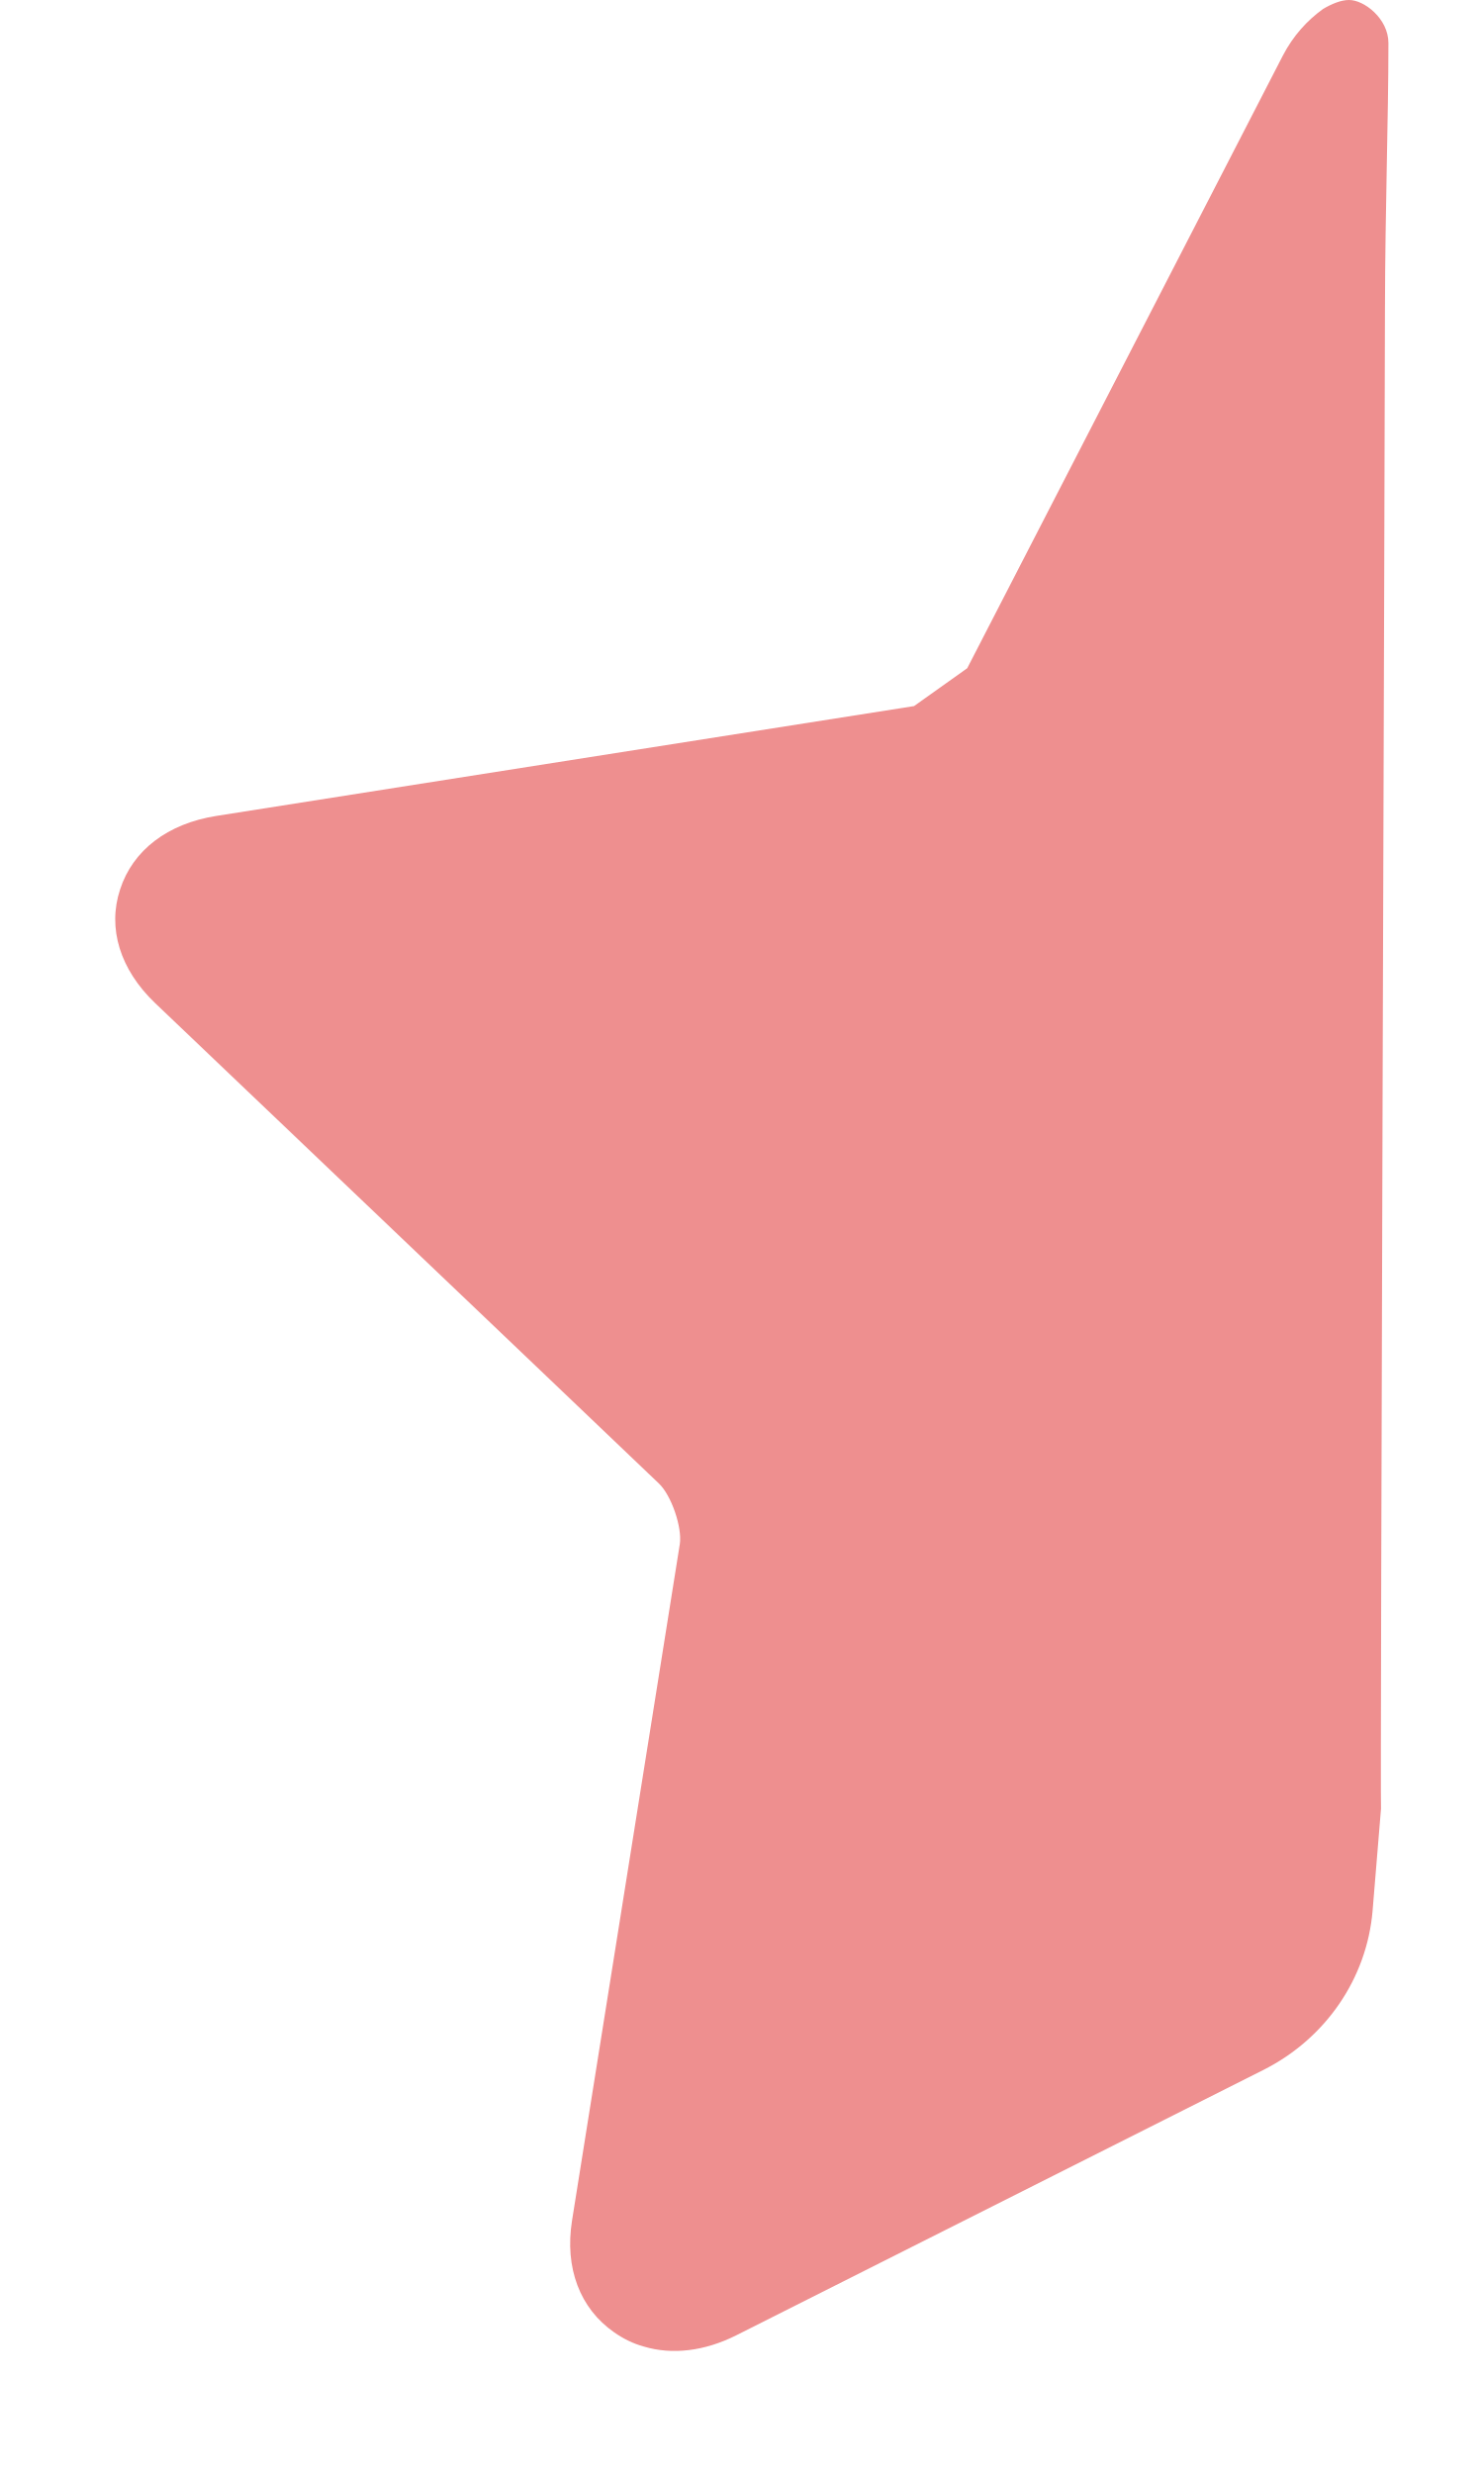
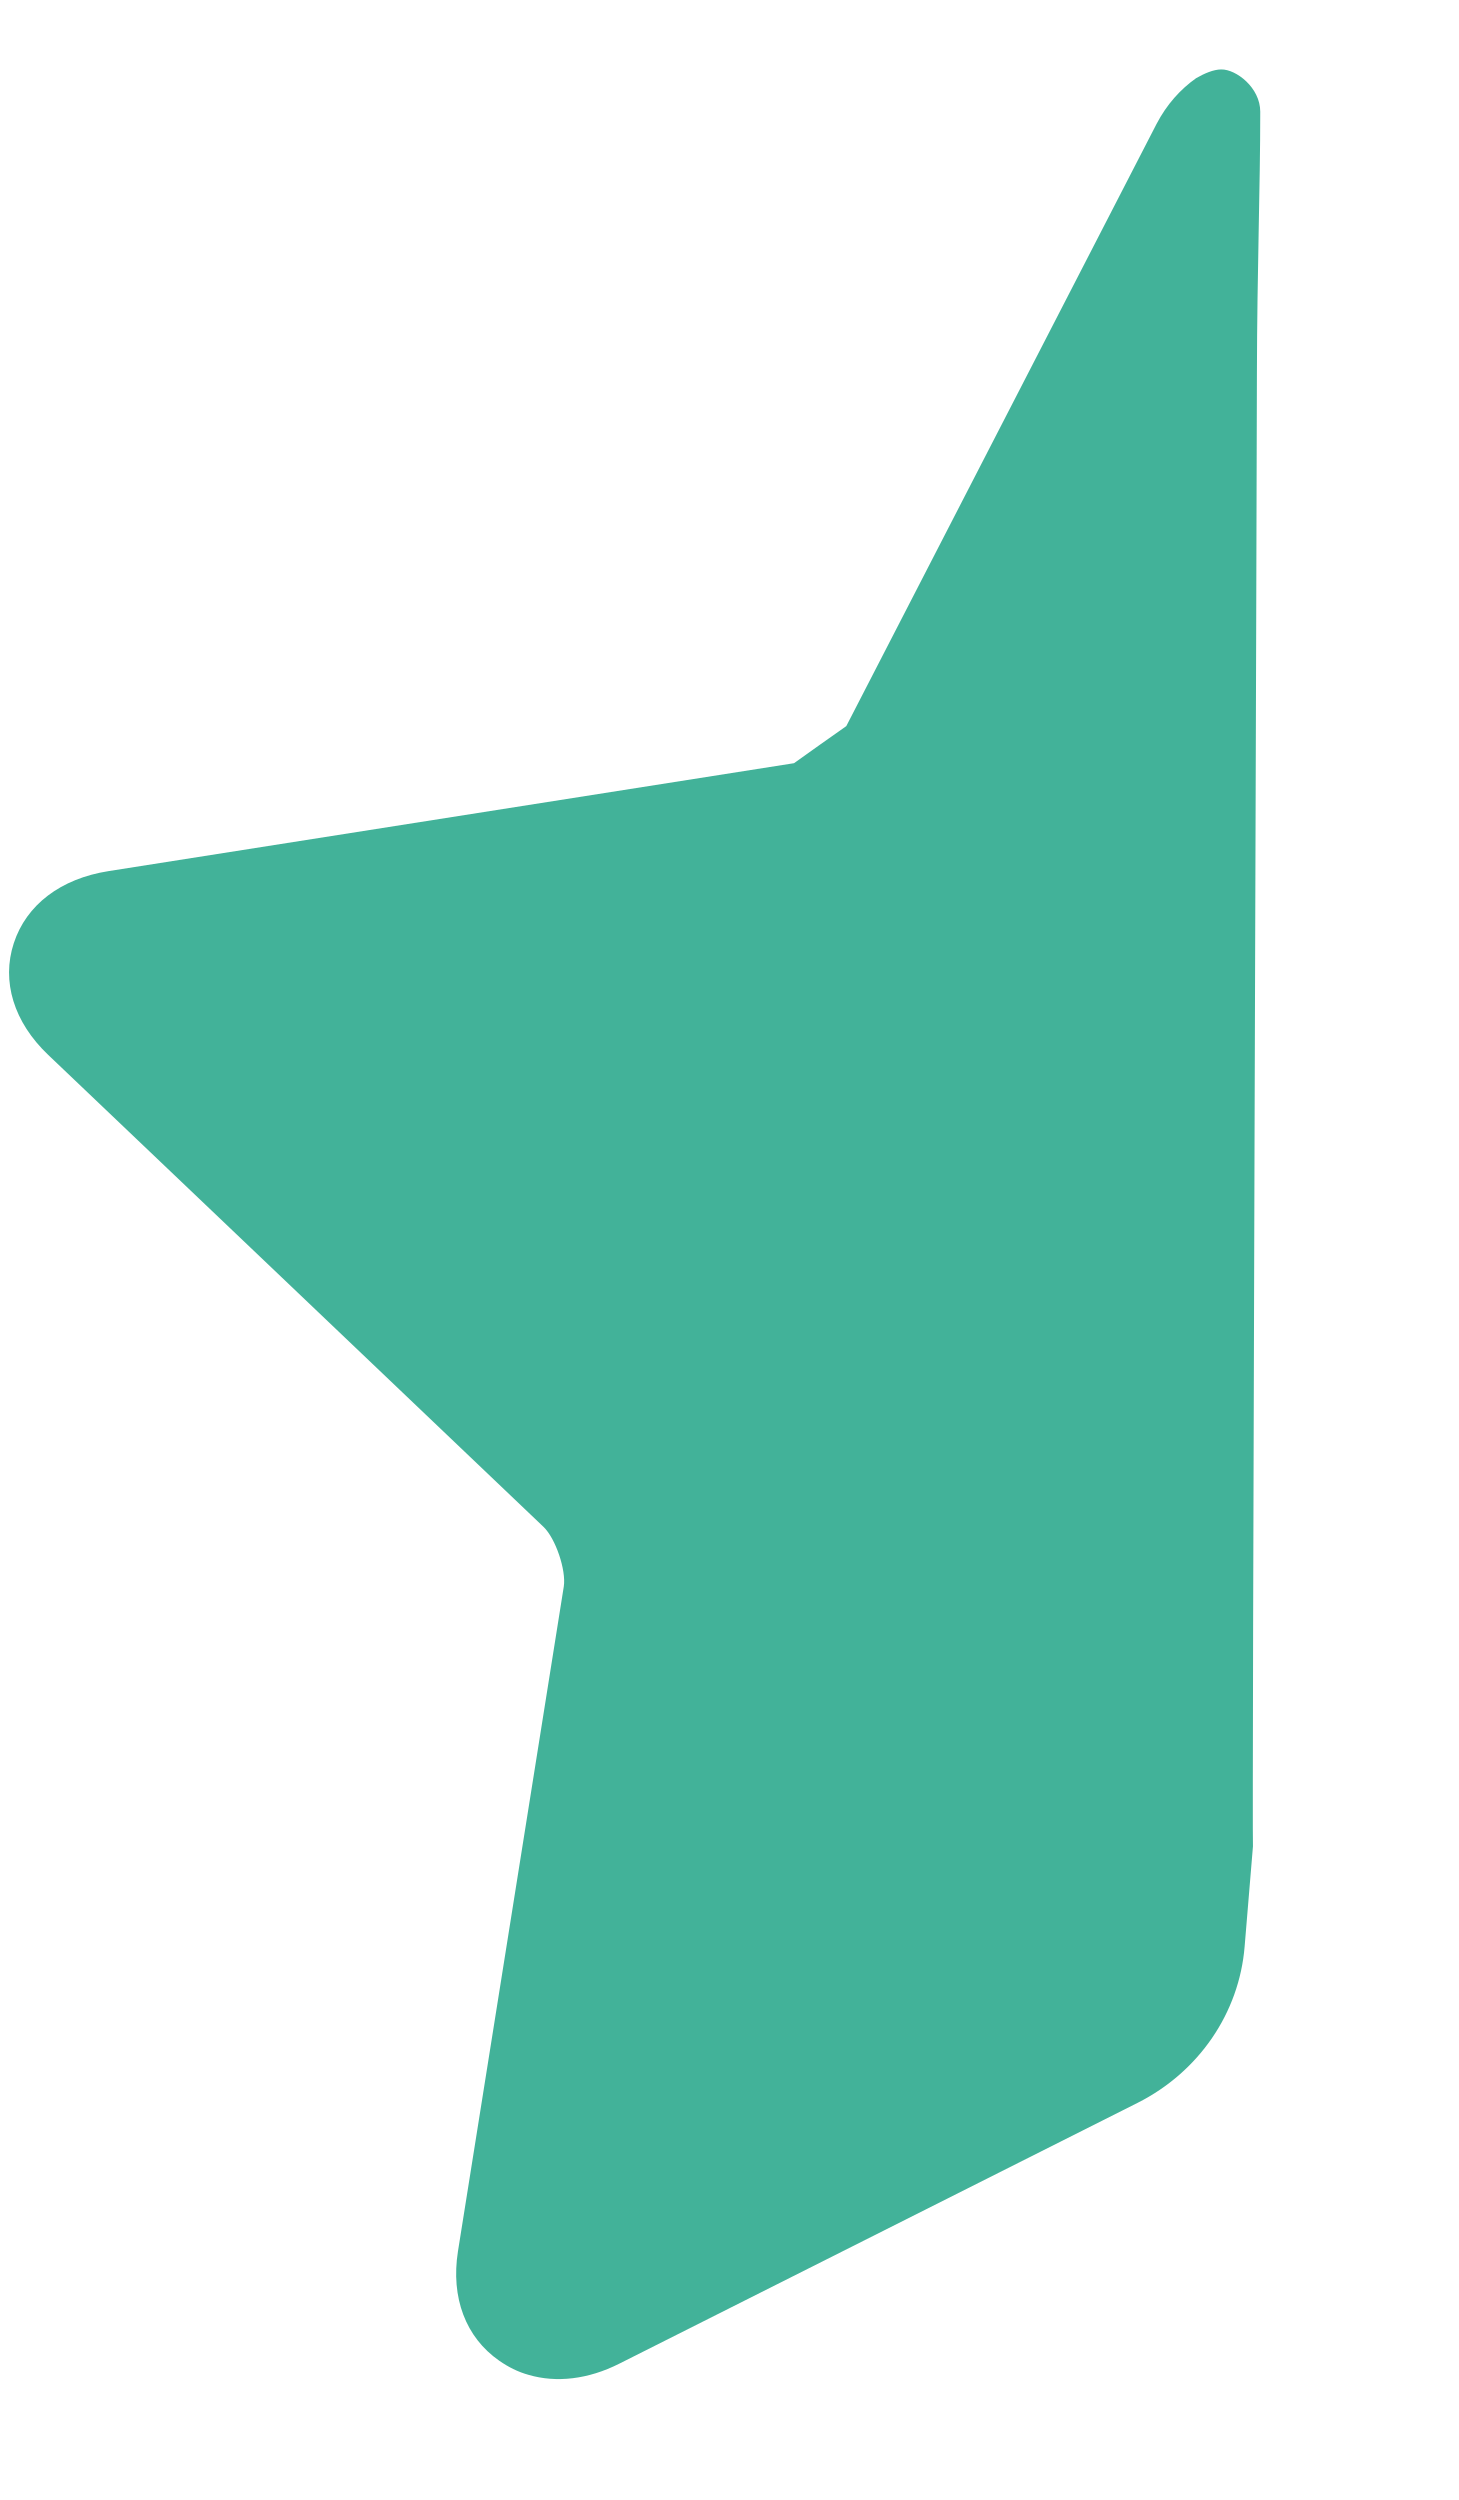
- <svg xmlns="http://www.w3.org/2000/svg" width="6px" height="10px" viewBox="0 0 6 10" version="1.1">
+ <svg xmlns="http://www.w3.org/2000/svg" width="7px" height="12px" viewBox="0 0 7 12" version="1.1">
  <defs />
-   <g id="Symbols" stroke="none" stroke-width="1" fill="none" fill-rule="evenodd">
-     <g id="rating" transform="translate(-51, -8)" fill="#EE8F8F">
-       <g id="Page-1">
-         <g transform="translate(2, 8)">
-           <g transform="translate(49.46559, 0)">
-             <path d="M4.884,0.036 C4.82,0.082 4.763,0.144 4.721,0.225 L3.445,2.701 C3.378,2.748 3.297,2.807 3.23,2.854 L0.409,3.298 C0.212,3.329 0.071,3.437 0.02,3.595 C-0.032,3.752 0.02,3.919 0.161,4.054 L1.121,4.969 C1.195,5.039 2.133,5.934 2.198,5.996 C2.249,6.044 2.293,6.174 2.283,6.241 L1.847,8.977 C1.817,9.167 1.879,9.331 2.017,9.427 C2.054,9.453 2.094,9.473 2.138,9.485 C2.252,9.519 2.383,9.504 2.512,9.439 L4.644,8.366 C4.895,8.239 5.061,7.996 5.084,7.723 L5.118,7.311 C5.114,7.255 5.134,1.638 5.134,1.251 C5.135,0.827 5.148,0.481 5.148,0.174 C5.148,0.075 5.049,-0.001 4.988,-1.99660806e-05 C4.956,-1.99660806e-05 4.918,0.016 4.884,0.036 Z" id="Fill-1" />
+   <g id="Landing-Page---Hotel" stroke="none" stroke-width="1" fill="none" fill-rule="evenodd">
+     <g id="Hotel-Landing-Page---Hotel-Note" transform="translate(-295, -229)" fill="#42B299">
+       <g id="rating" transform="translate(232, 214)">
+         <g transform="translate(3, 6)" id="Page-1">
+           <g transform="translate(2.333333, 9.333333)">
+             <g transform="translate(57.70986, 0)">
+               <path d="M5.698,0.042 C5.623,0.095 5.557,0.168 5.508,0.262 L4.019,3.152 C3.941,3.206 3.846,3.275 3.768,3.33 L0.478,3.848 C0.248,3.884 0.083,4.01 0.023,4.194 C-0.037,4.377 0.023,4.573 0.188,4.73 L1.308,5.797 C1.394,5.879 2.489,6.923 2.565,6.995 C2.624,7.051 2.675,7.204 2.663,7.282 L2.155,10.473 C2.12,10.695 2.192,10.886 2.353,10.998 C2.396,11.028 2.443,11.052 2.494,11.066 C2.627,11.105 2.78,11.088 2.93,11.012 L5.418,9.76 C5.711,9.612 5.905,9.329 5.931,9.01 L5.971,8.529 C5.966,8.464 5.99,1.911 5.99,1.459 C5.991,0.964 6.006,0.561 6.006,0.203 C6.006,0.087 5.89,-0.001 5.819,-2.32937606e-05 C5.782,-2.32937606e-05 5.738,0.019 5.698,0.042 Z" id="Fill-1" />
+             </g>
          </g>
        </g>
      </g>
    </g>
  </g>
</svg>
